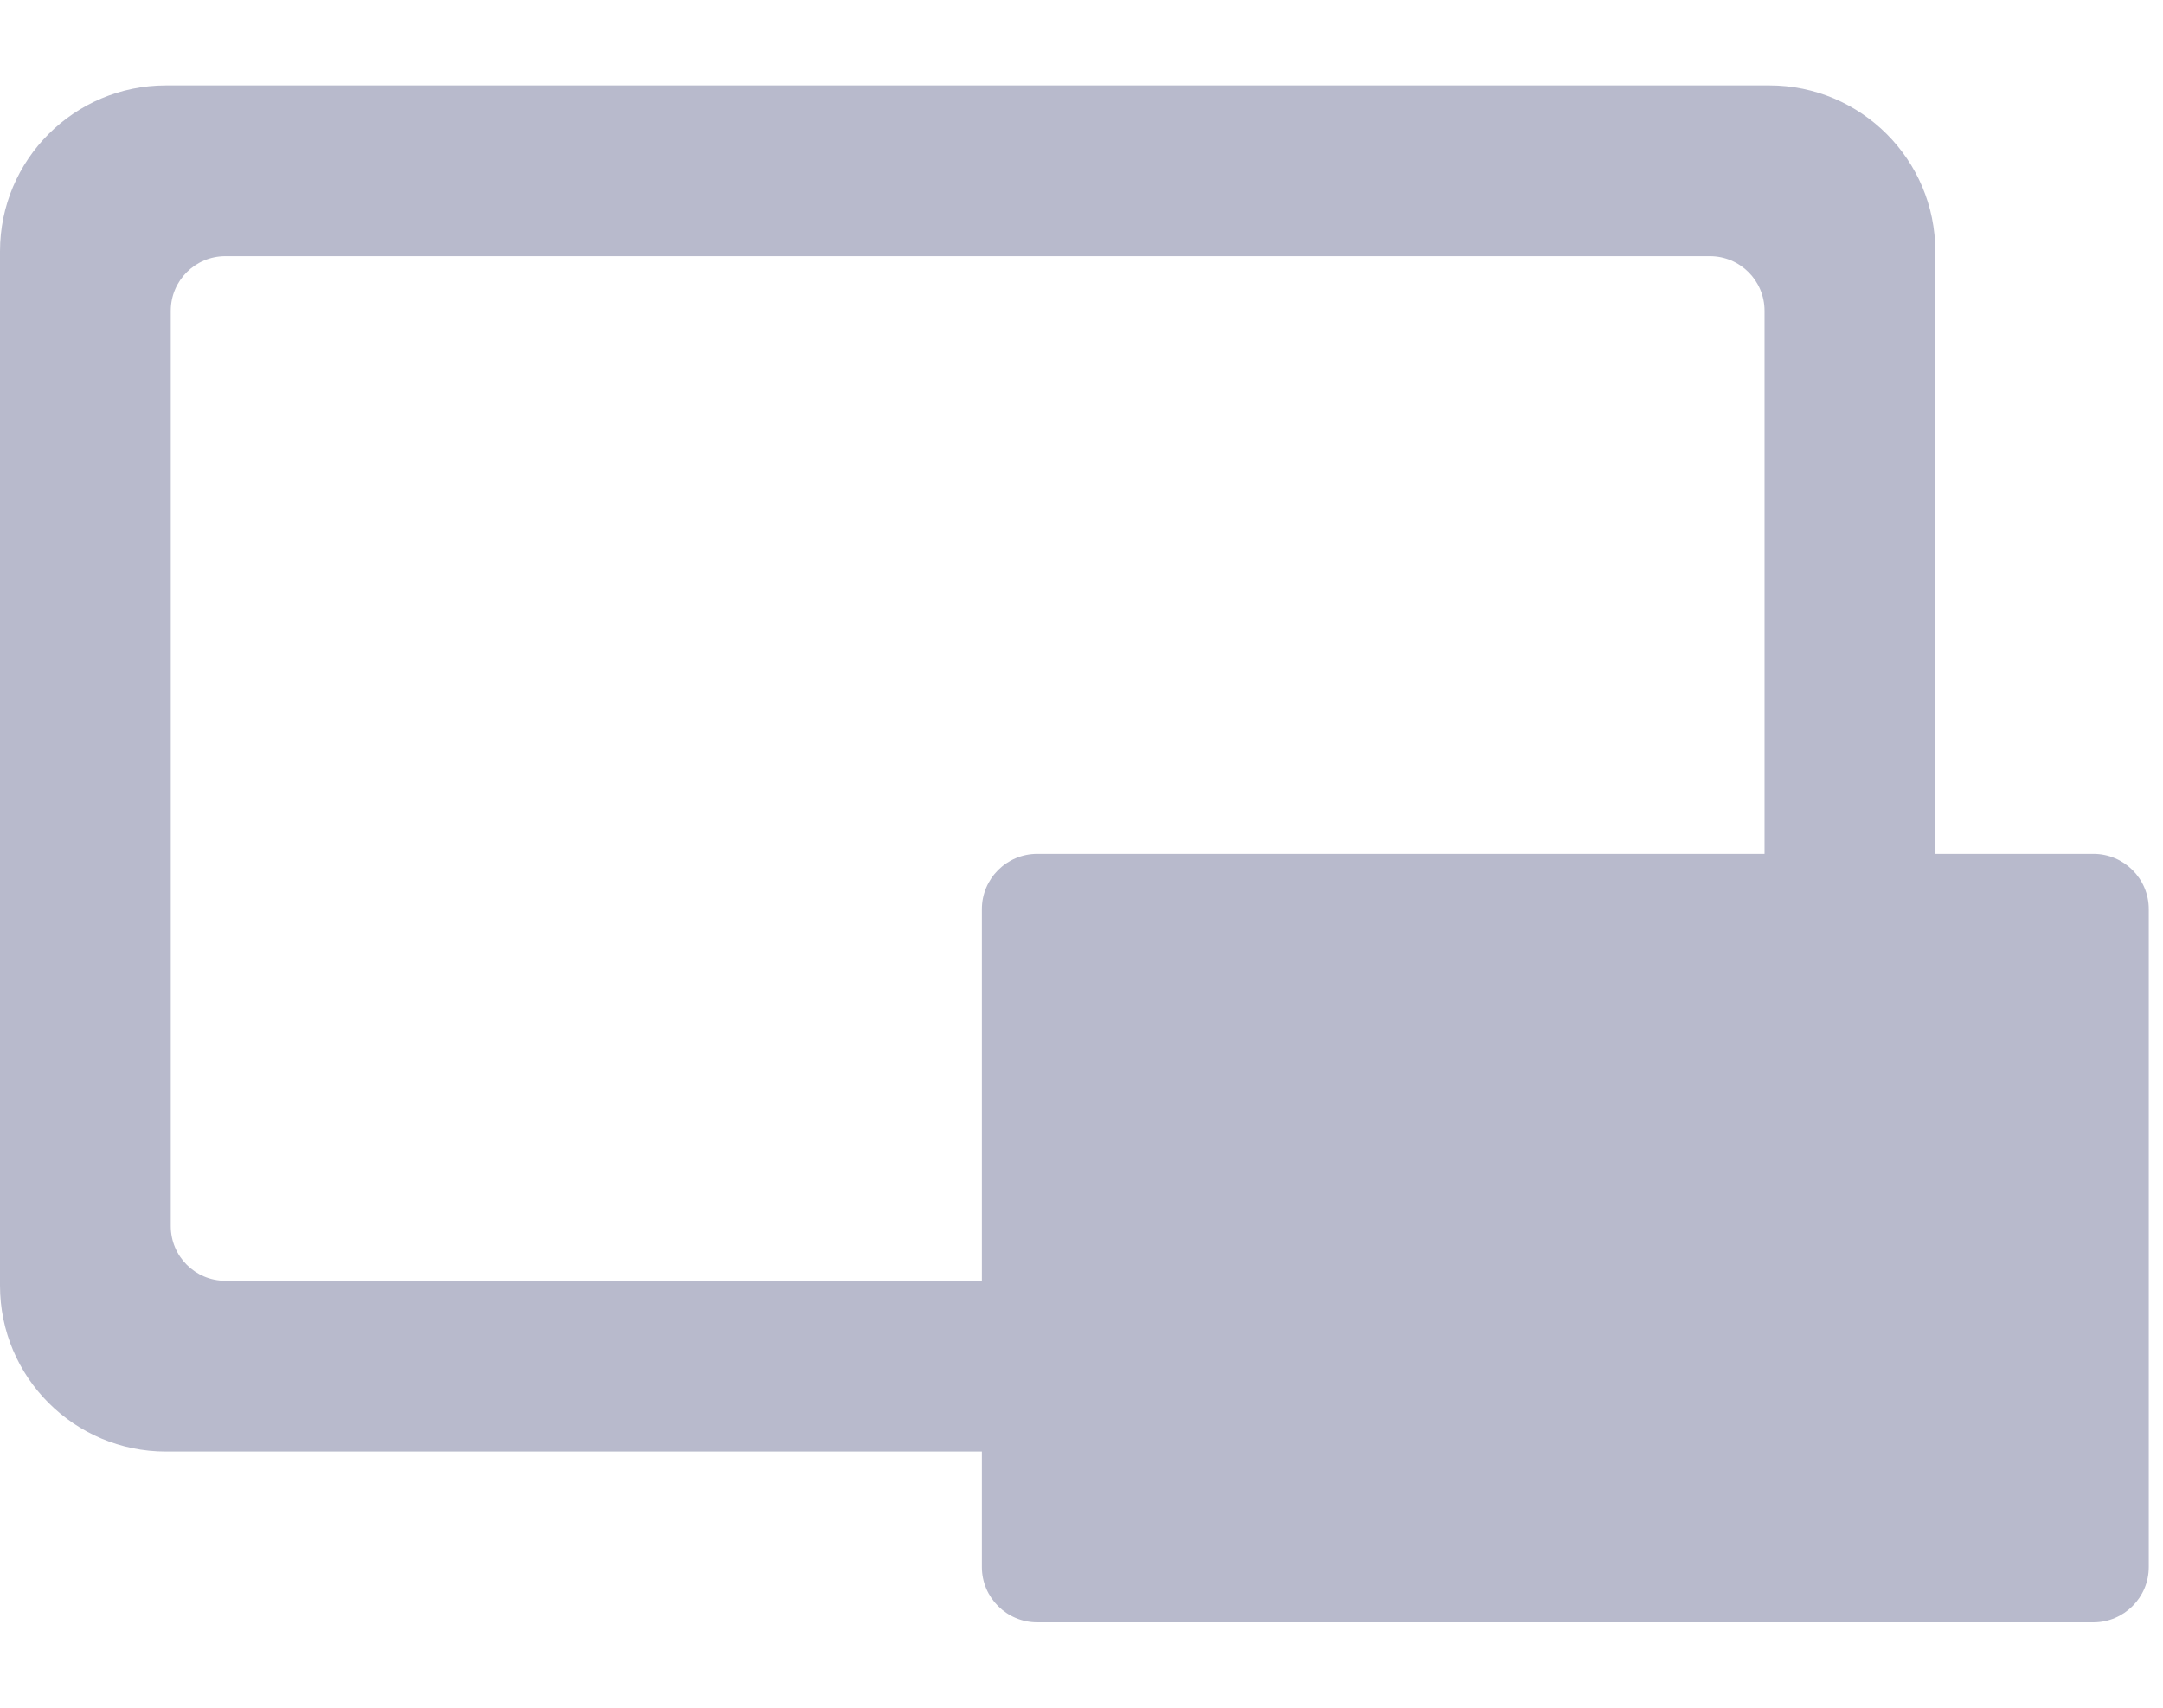
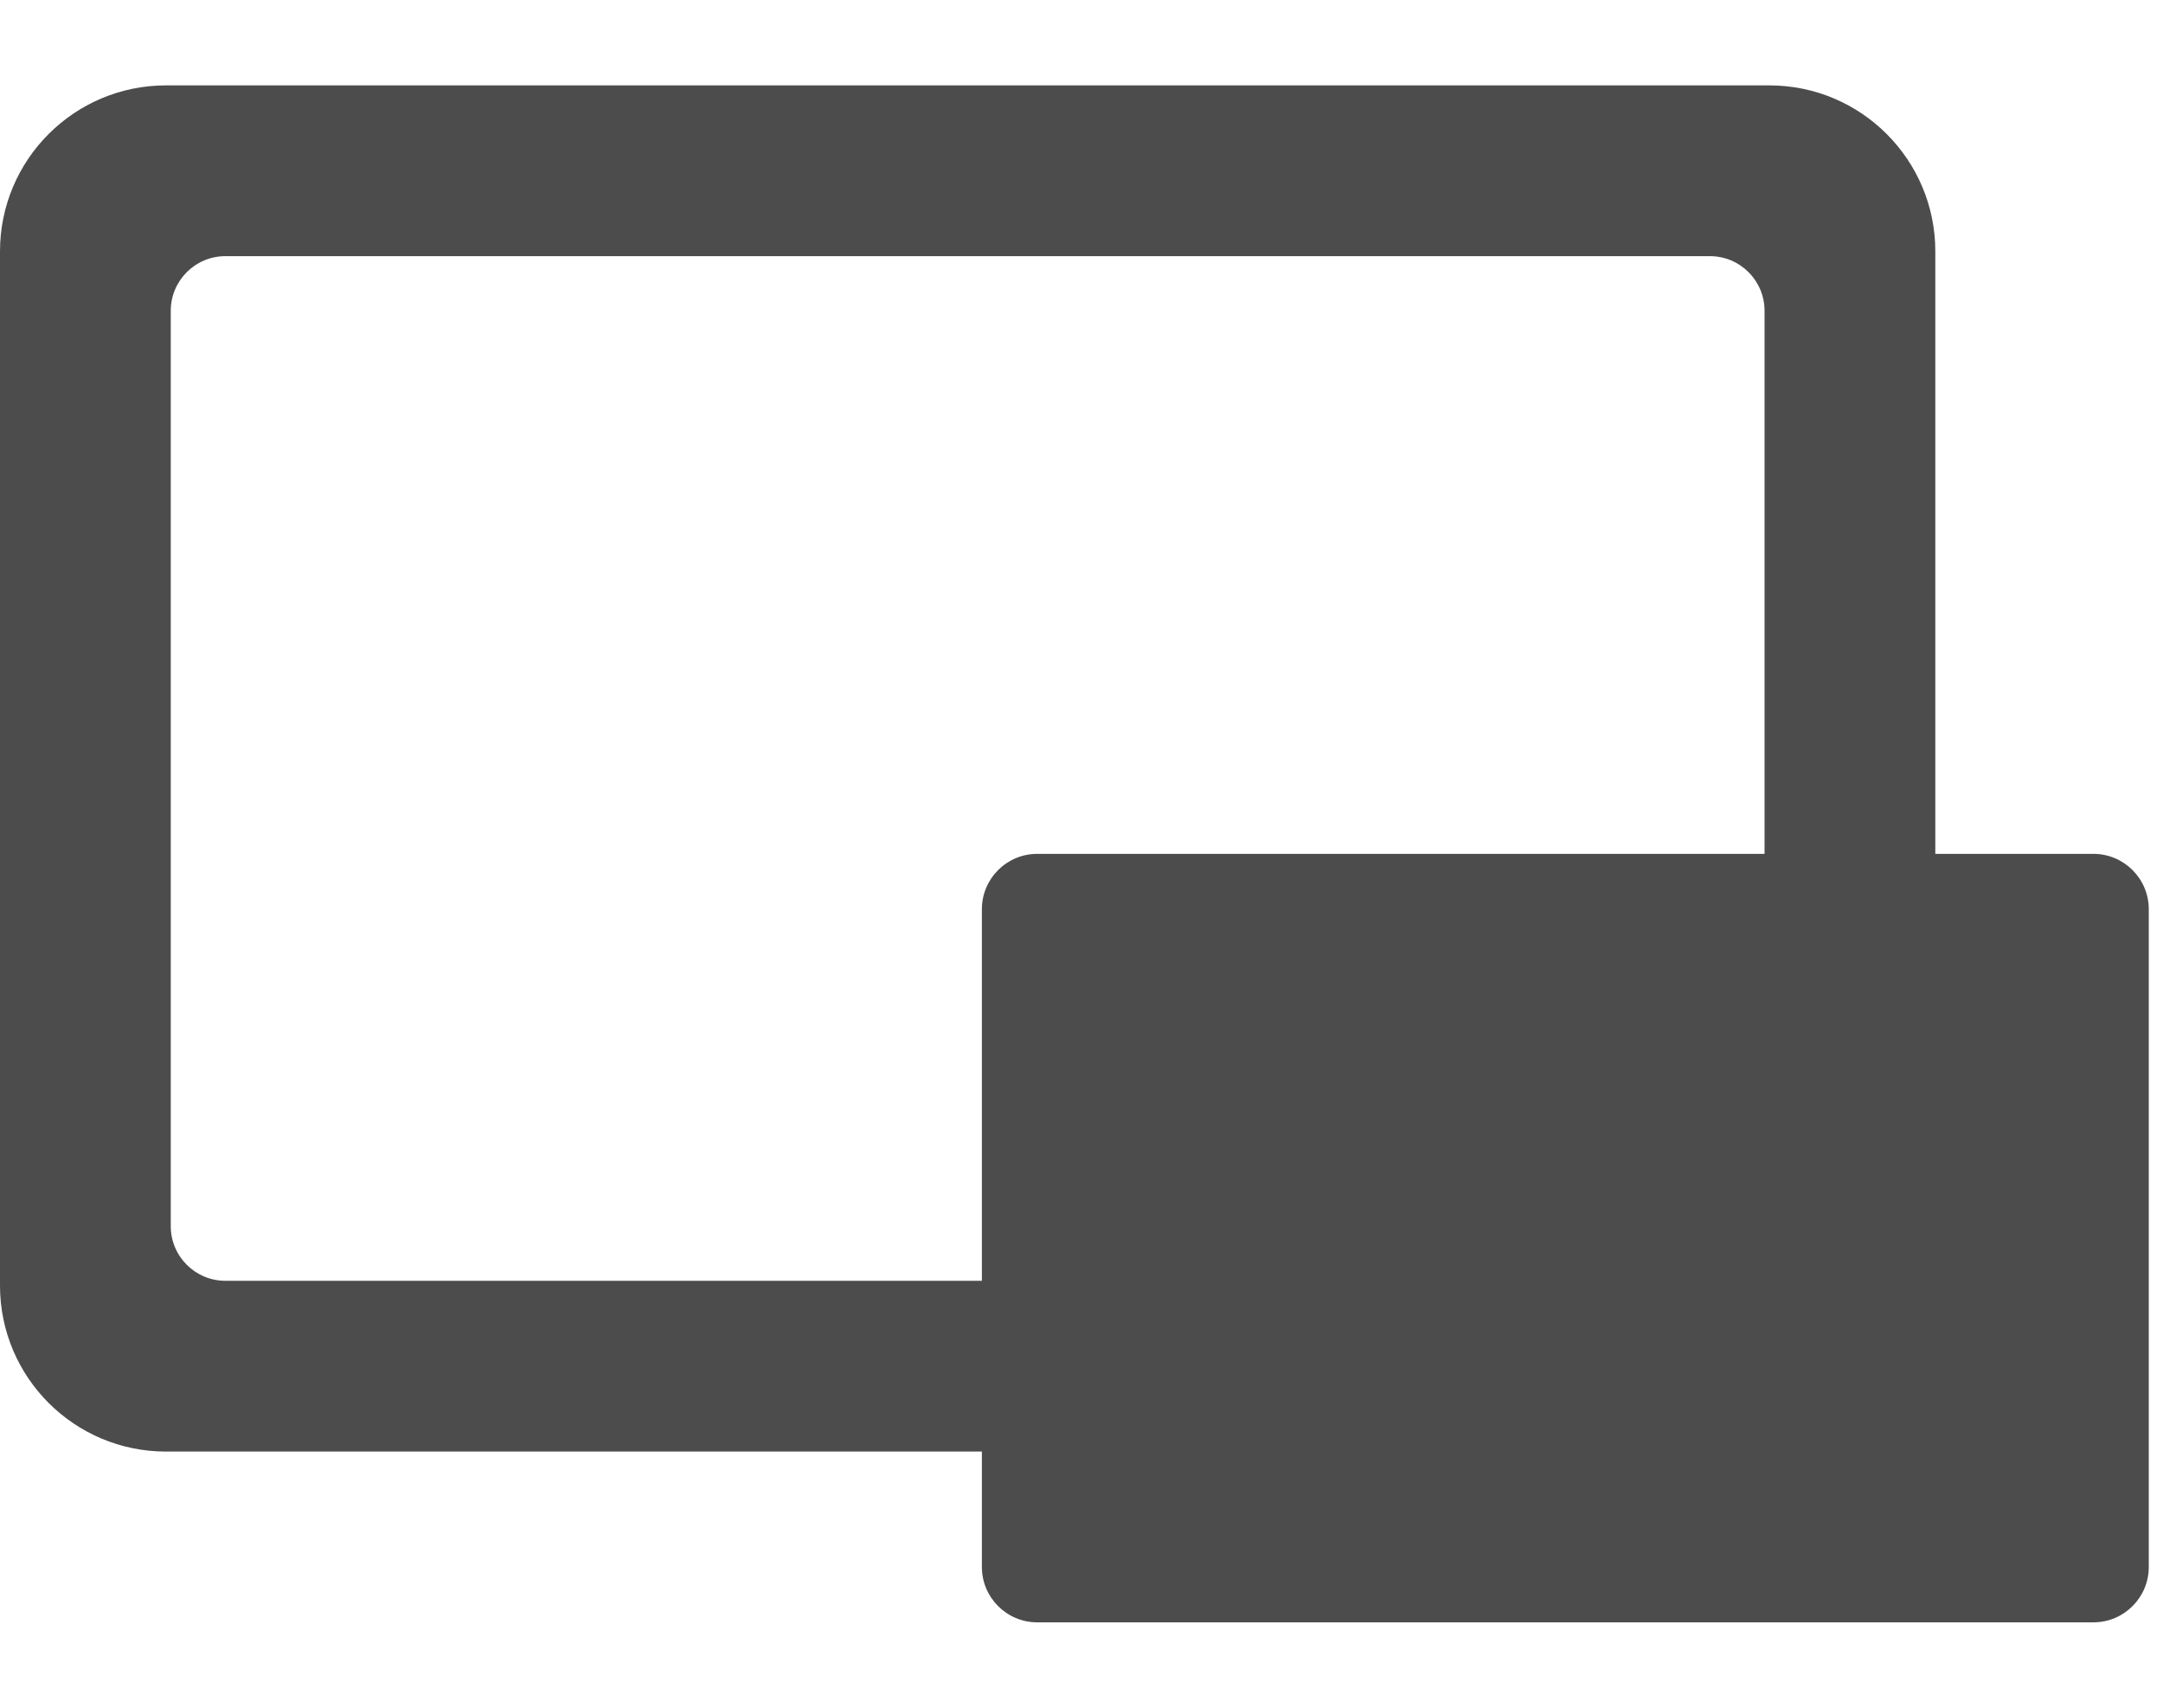
<svg xmlns="http://www.w3.org/2000/svg" width="19px" height="15px" viewBox="0 0 19 15" version="1.1">
  <g id="组件" stroke="none" stroke-width="1" fill="none" fill-rule="evenodd">
-     <g id="menuBar/__icon/--pictureOutPicture" transform="translate(-6, -8)" fill="#B8BACC" fill-rule="nonzero">
+     <g id="menuBar/__icon/--pictureOutPicture" transform="translate(-6, -8)" fill="#000" fill-opacity="0.7" fill-rule="nonzero">
      <path d="M21.542,8.75 C22.347,8.75 23,9.403 23,10.208 L23,15.5 L24.389,15.5 C24.657,15.5 24.875,15.718 24.875,15.986 L24.875,21.764 C24.875,22.032 24.657,22.25 24.389,22.25 L15.111,22.25 C14.843,22.25 14.625,22.032 14.625,21.764 L14.625,20.75 L7.458,20.75 C6.653,20.75 6,20.097 6,19.292 L6,10.208 C6,9.403 6.653,8.75 7.458,8.75 L21.542,8.75 Z M21.02,10.25 L7.98,10.25 C7.715,10.25 7.5,10.465 7.5,10.73 L7.5,18.77 C7.5,19.035 7.715,19.25 7.98,19.25 L14.625,19.25 L14.625,15.986 C14.625,15.718 14.843,15.5 15.111,15.5 L21.5,15.5 L21.5,10.73 C21.5,10.465 21.285,10.25 21.02,10.25 Z" id="icon--pictureOutPicture" />
    </g>
  </g>
</svg>
